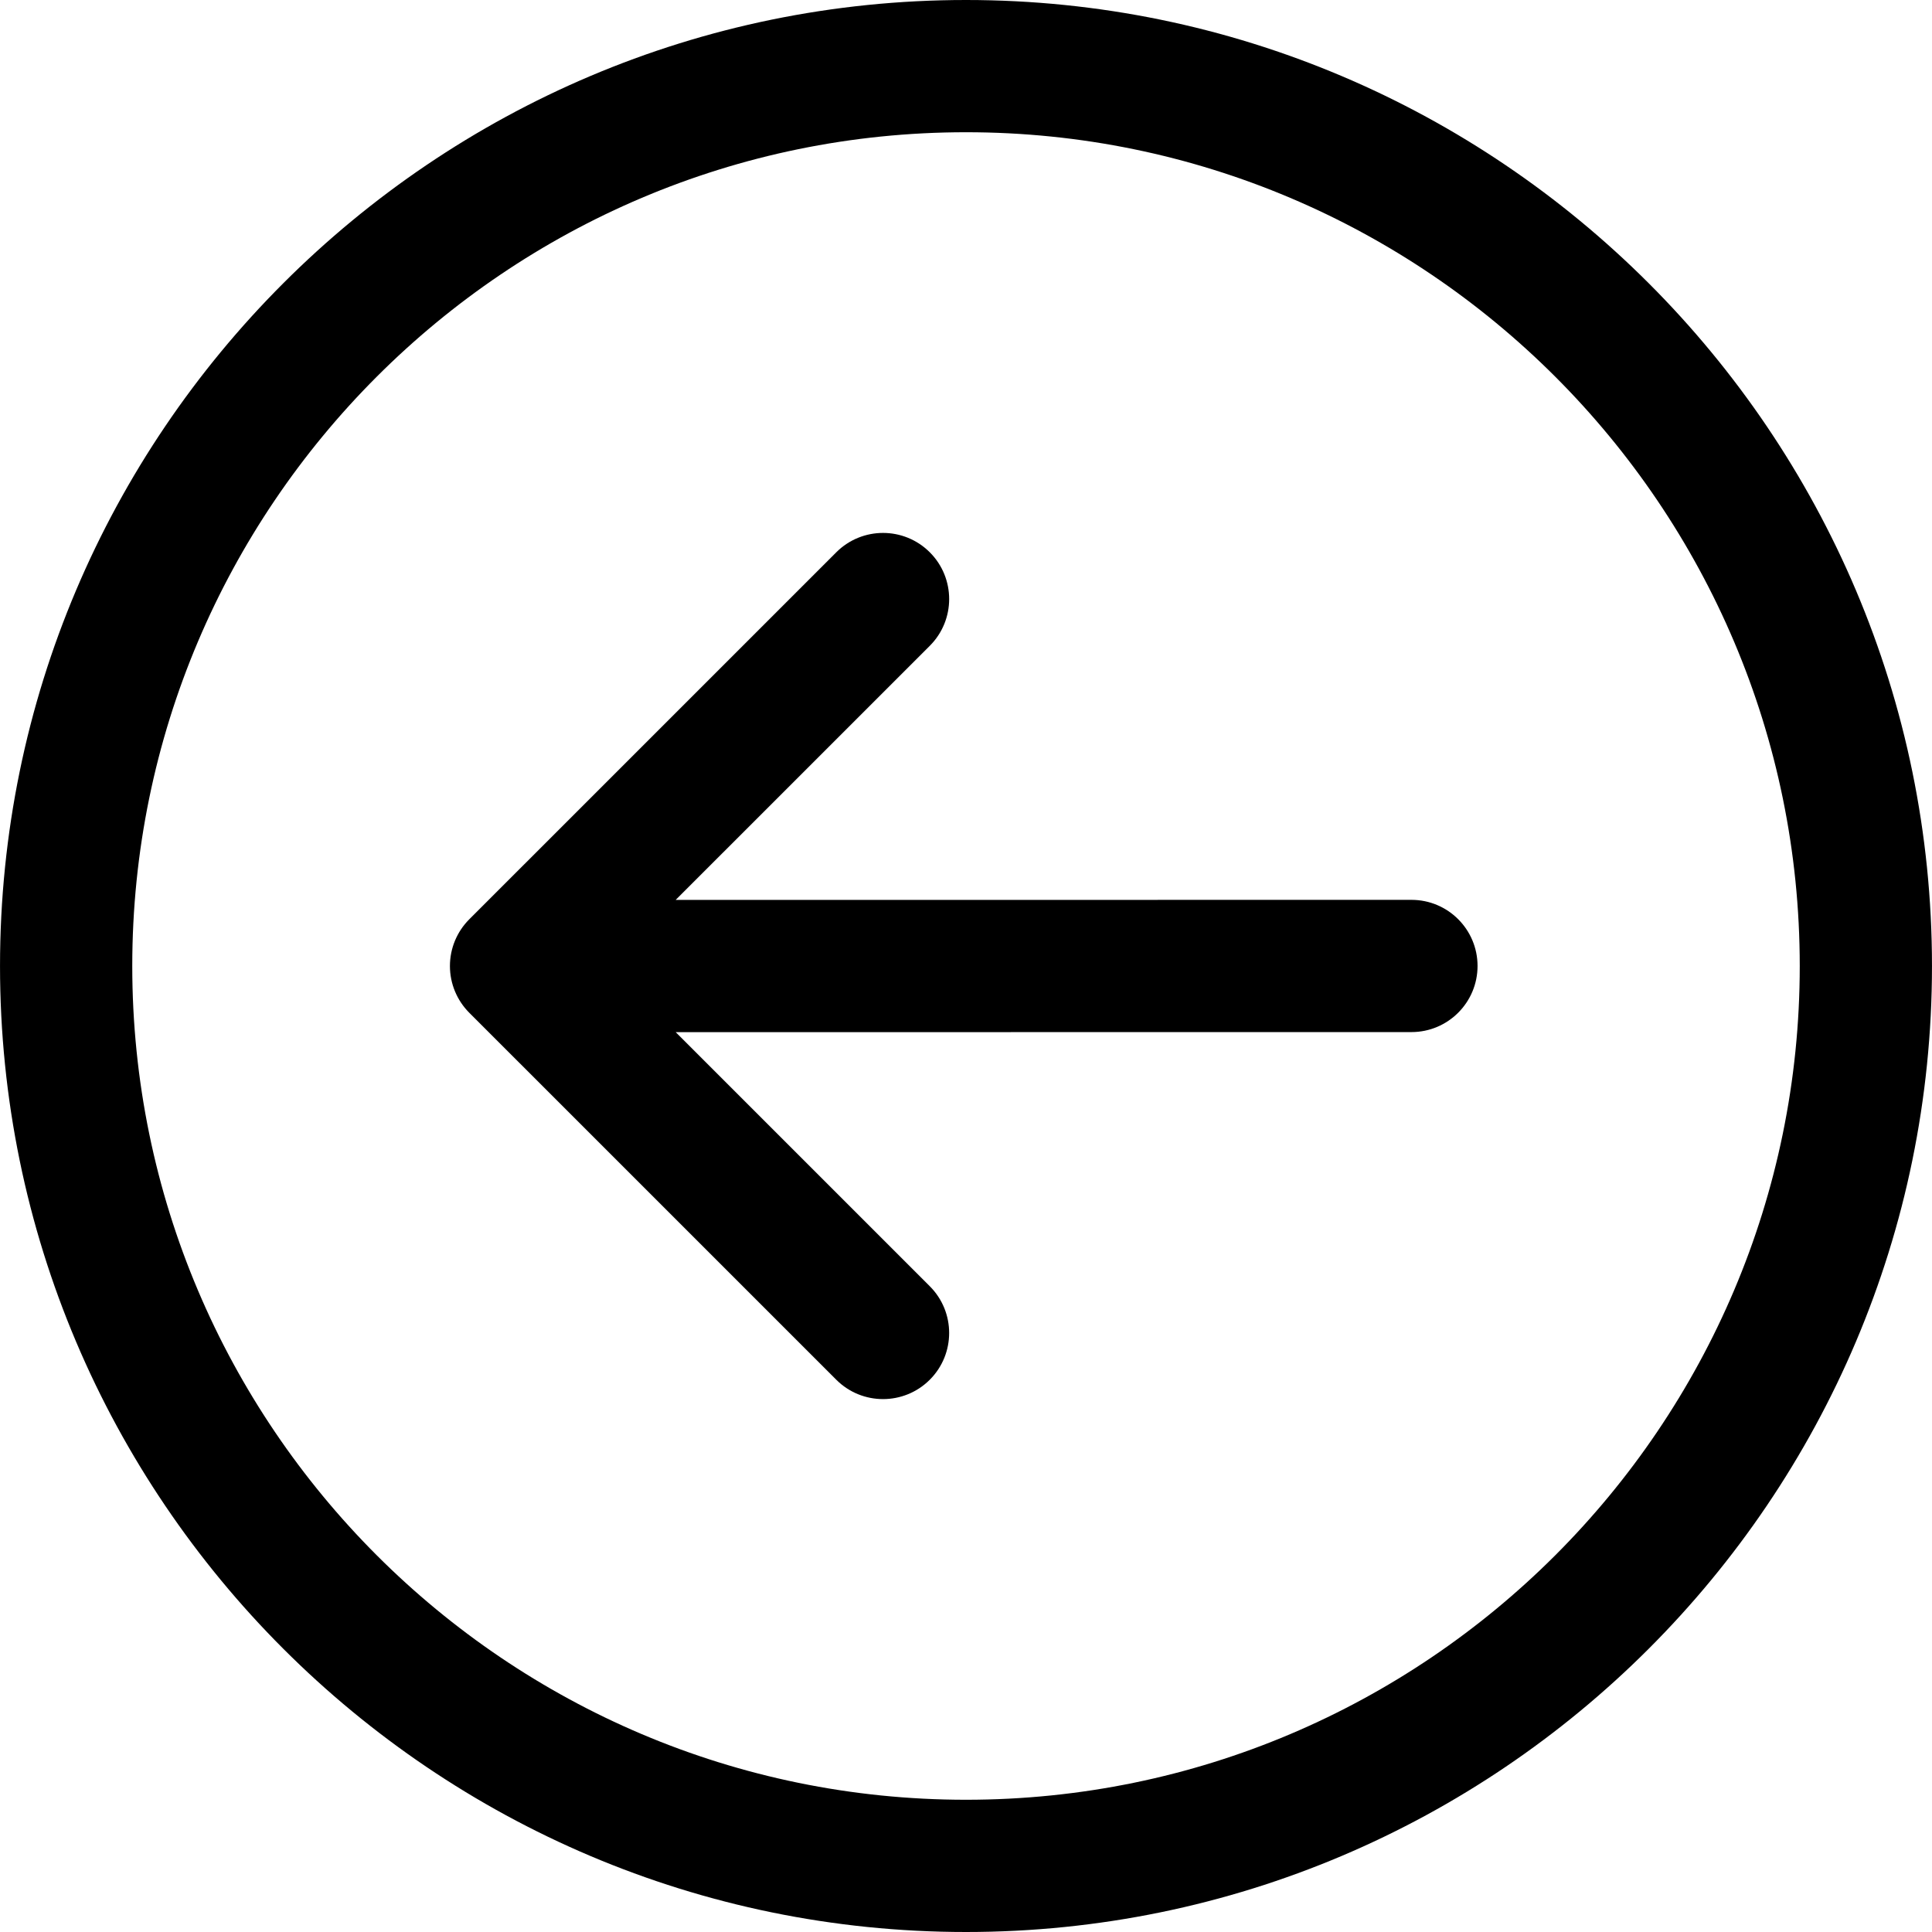
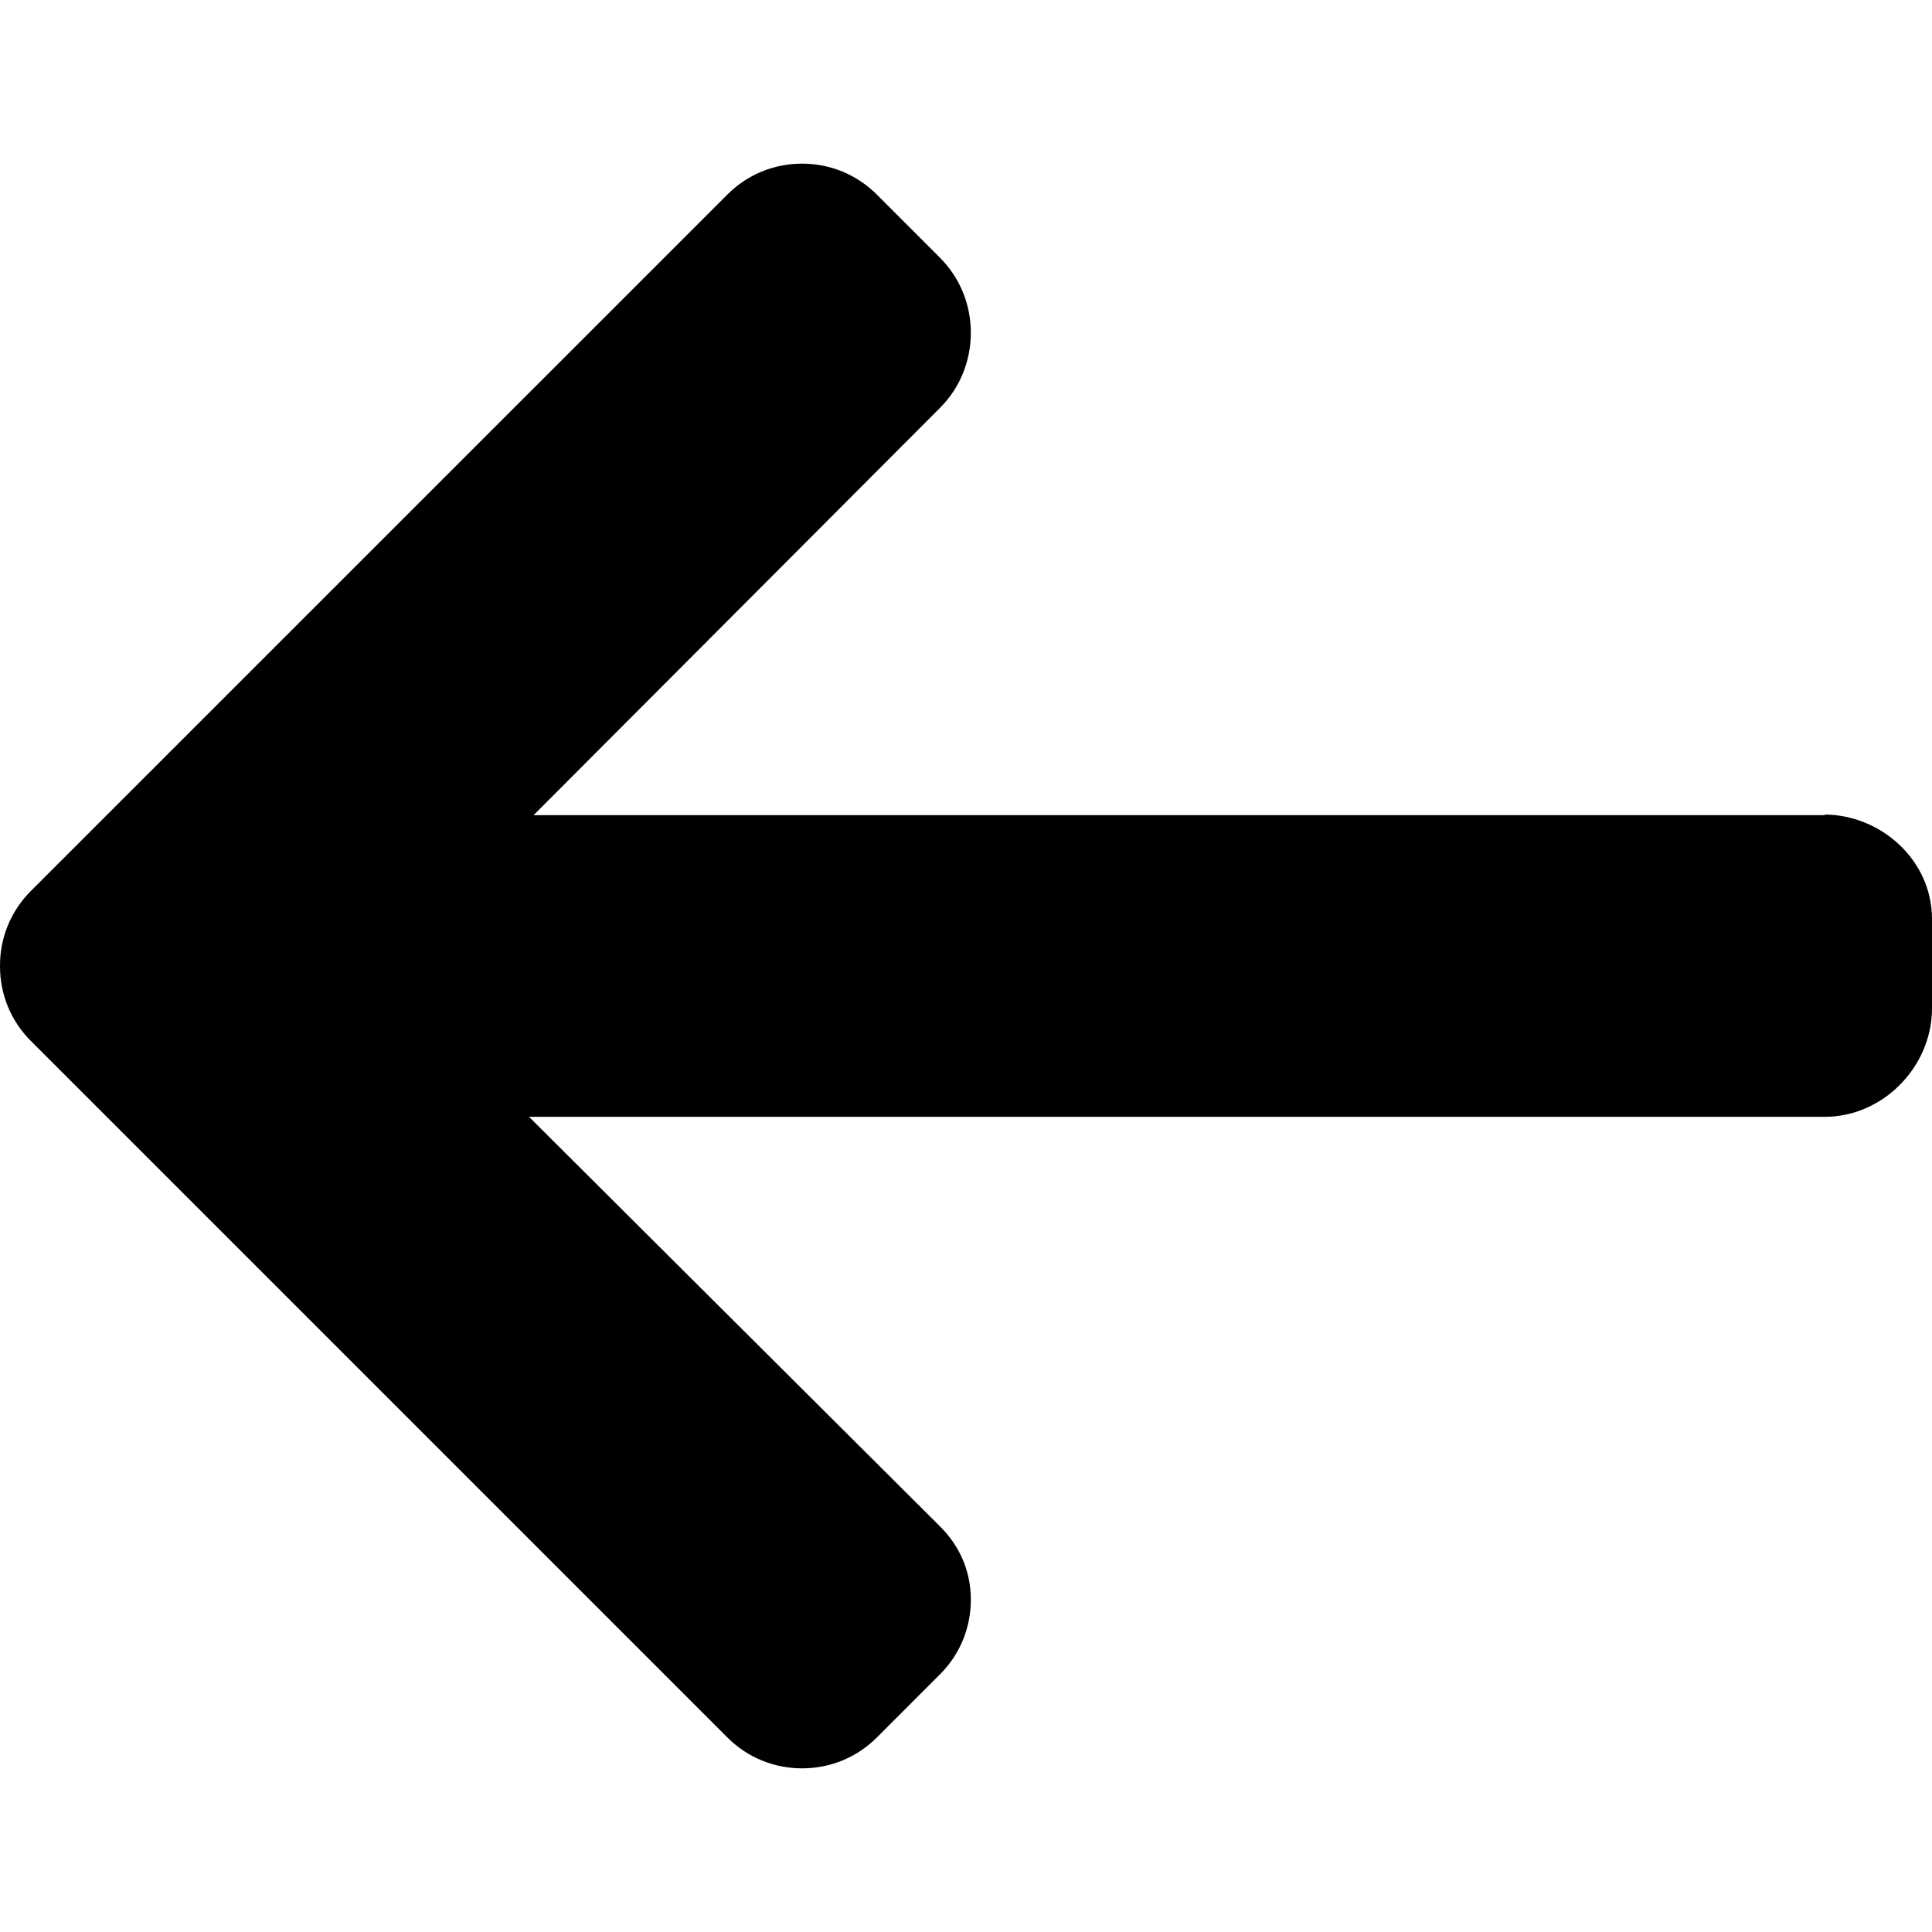
- <svg xmlns="http://www.w3.org/2000/svg" fill="#000000" height="800px" width="800px" version="1.1" id="Capa_1" viewBox="0 0 219.151 219.151" xml:space="preserve">
+ <svg xmlns="http://www.w3.org/2000/svg" fill="#000000" height="800px" width="800px" version="1.1" id="Layer_1" viewBox="0 0 492 492" xml:space="preserve">
  <g>
-     <path d="M109.576,219.151c60.419,0,109.573-49.156,109.573-109.576C219.149,49.156,169.995,0,109.576,0S0.002,49.156,0.002,109.575   C0.002,169.995,49.157,219.151,109.576,219.151z M109.576,15c52.148,0,94.573,42.426,94.574,94.575   c0,52.149-42.425,94.575-94.574,94.576c-52.148-0.001-94.573-42.427-94.573-94.577C15.003,57.427,57.428,15,109.576,15z" />
-     <path d="M94.861,156.507c2.929,2.928,7.678,2.927,10.606,0c2.93-2.93,2.93-7.678-0.001-10.608l-28.82-28.819l83.457-0.008   c4.142-0.001,7.499-3.358,7.499-7.502c-0.001-4.142-3.358-7.498-7.5-7.498l-83.46,0.008l28.827-28.825   c2.929-2.929,2.929-7.679,0-10.607c-1.465-1.464-3.384-2.197-5.304-2.197c-1.919,0-3.838,0.733-5.303,2.196l-41.629,41.628   c-1.407,1.406-2.197,3.313-2.197,5.303c0.001,1.99,0.791,3.896,2.198,5.305L94.861,156.507z" />
+     <g>
+       <path d="M464.344,207.418l0.768,0.168H135.888l103.496-103.724c5.068-5.064,7.848-11.924,7.848-19.124    c0-7.2-2.78-14.012-7.848-19.088L223.28,49.538c-5.064-5.064-11.812-7.864-19.008-7.864c-7.2,0-13.952,2.78-19.016,7.844    L7.844,226.914C2.76,231.998-0.02,238.77,0,245.974c-0.02,7.244,2.76,14.02,7.844,19.096l177.412,177.412    c5.064,5.06,11.812,7.844,19.016,7.844c7.196,0,13.944-2.788,19.008-7.844l16.104-16.112c5.068-5.056,7.848-11.808,7.848-19.008    c0-7.196-2.78-13.592-7.848-18.652L134.72,284.406h329.992c14.828,0,27.288-12.78,27.288-27.6v-22.788    C492,219.198,479.172,207.418,464.344,207.418z" />
+     </g>
  </g>
</svg>
